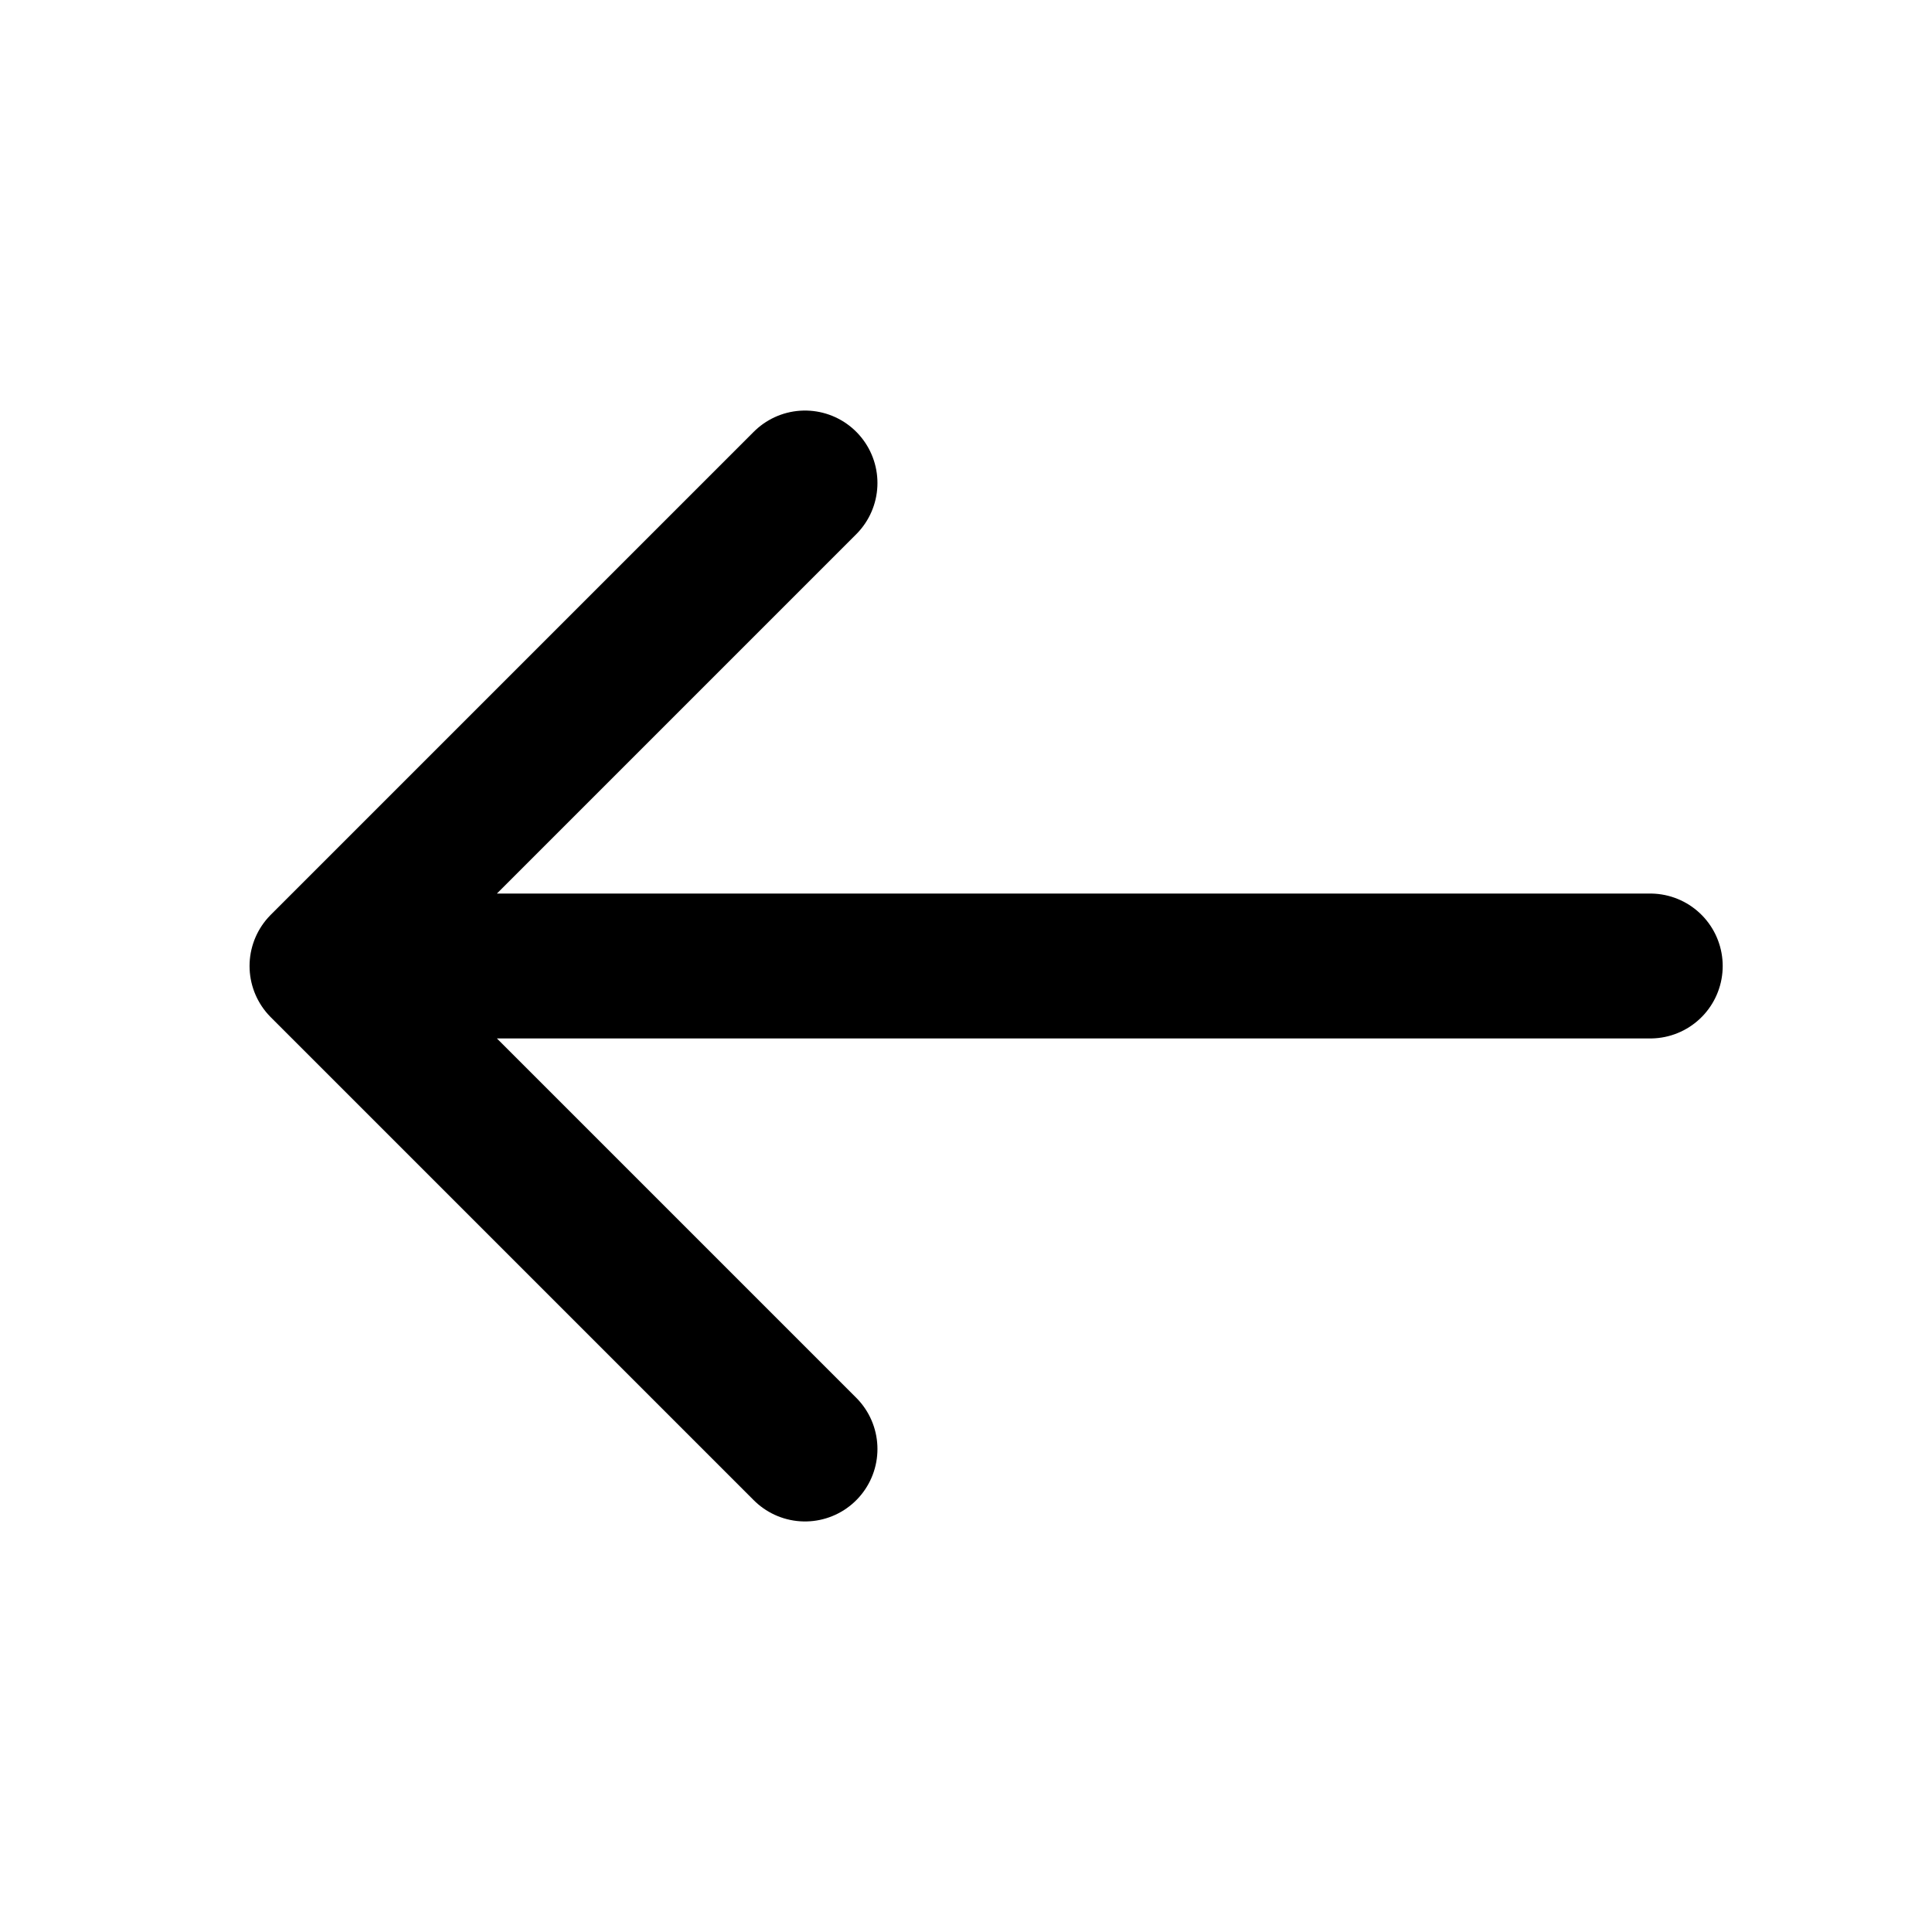
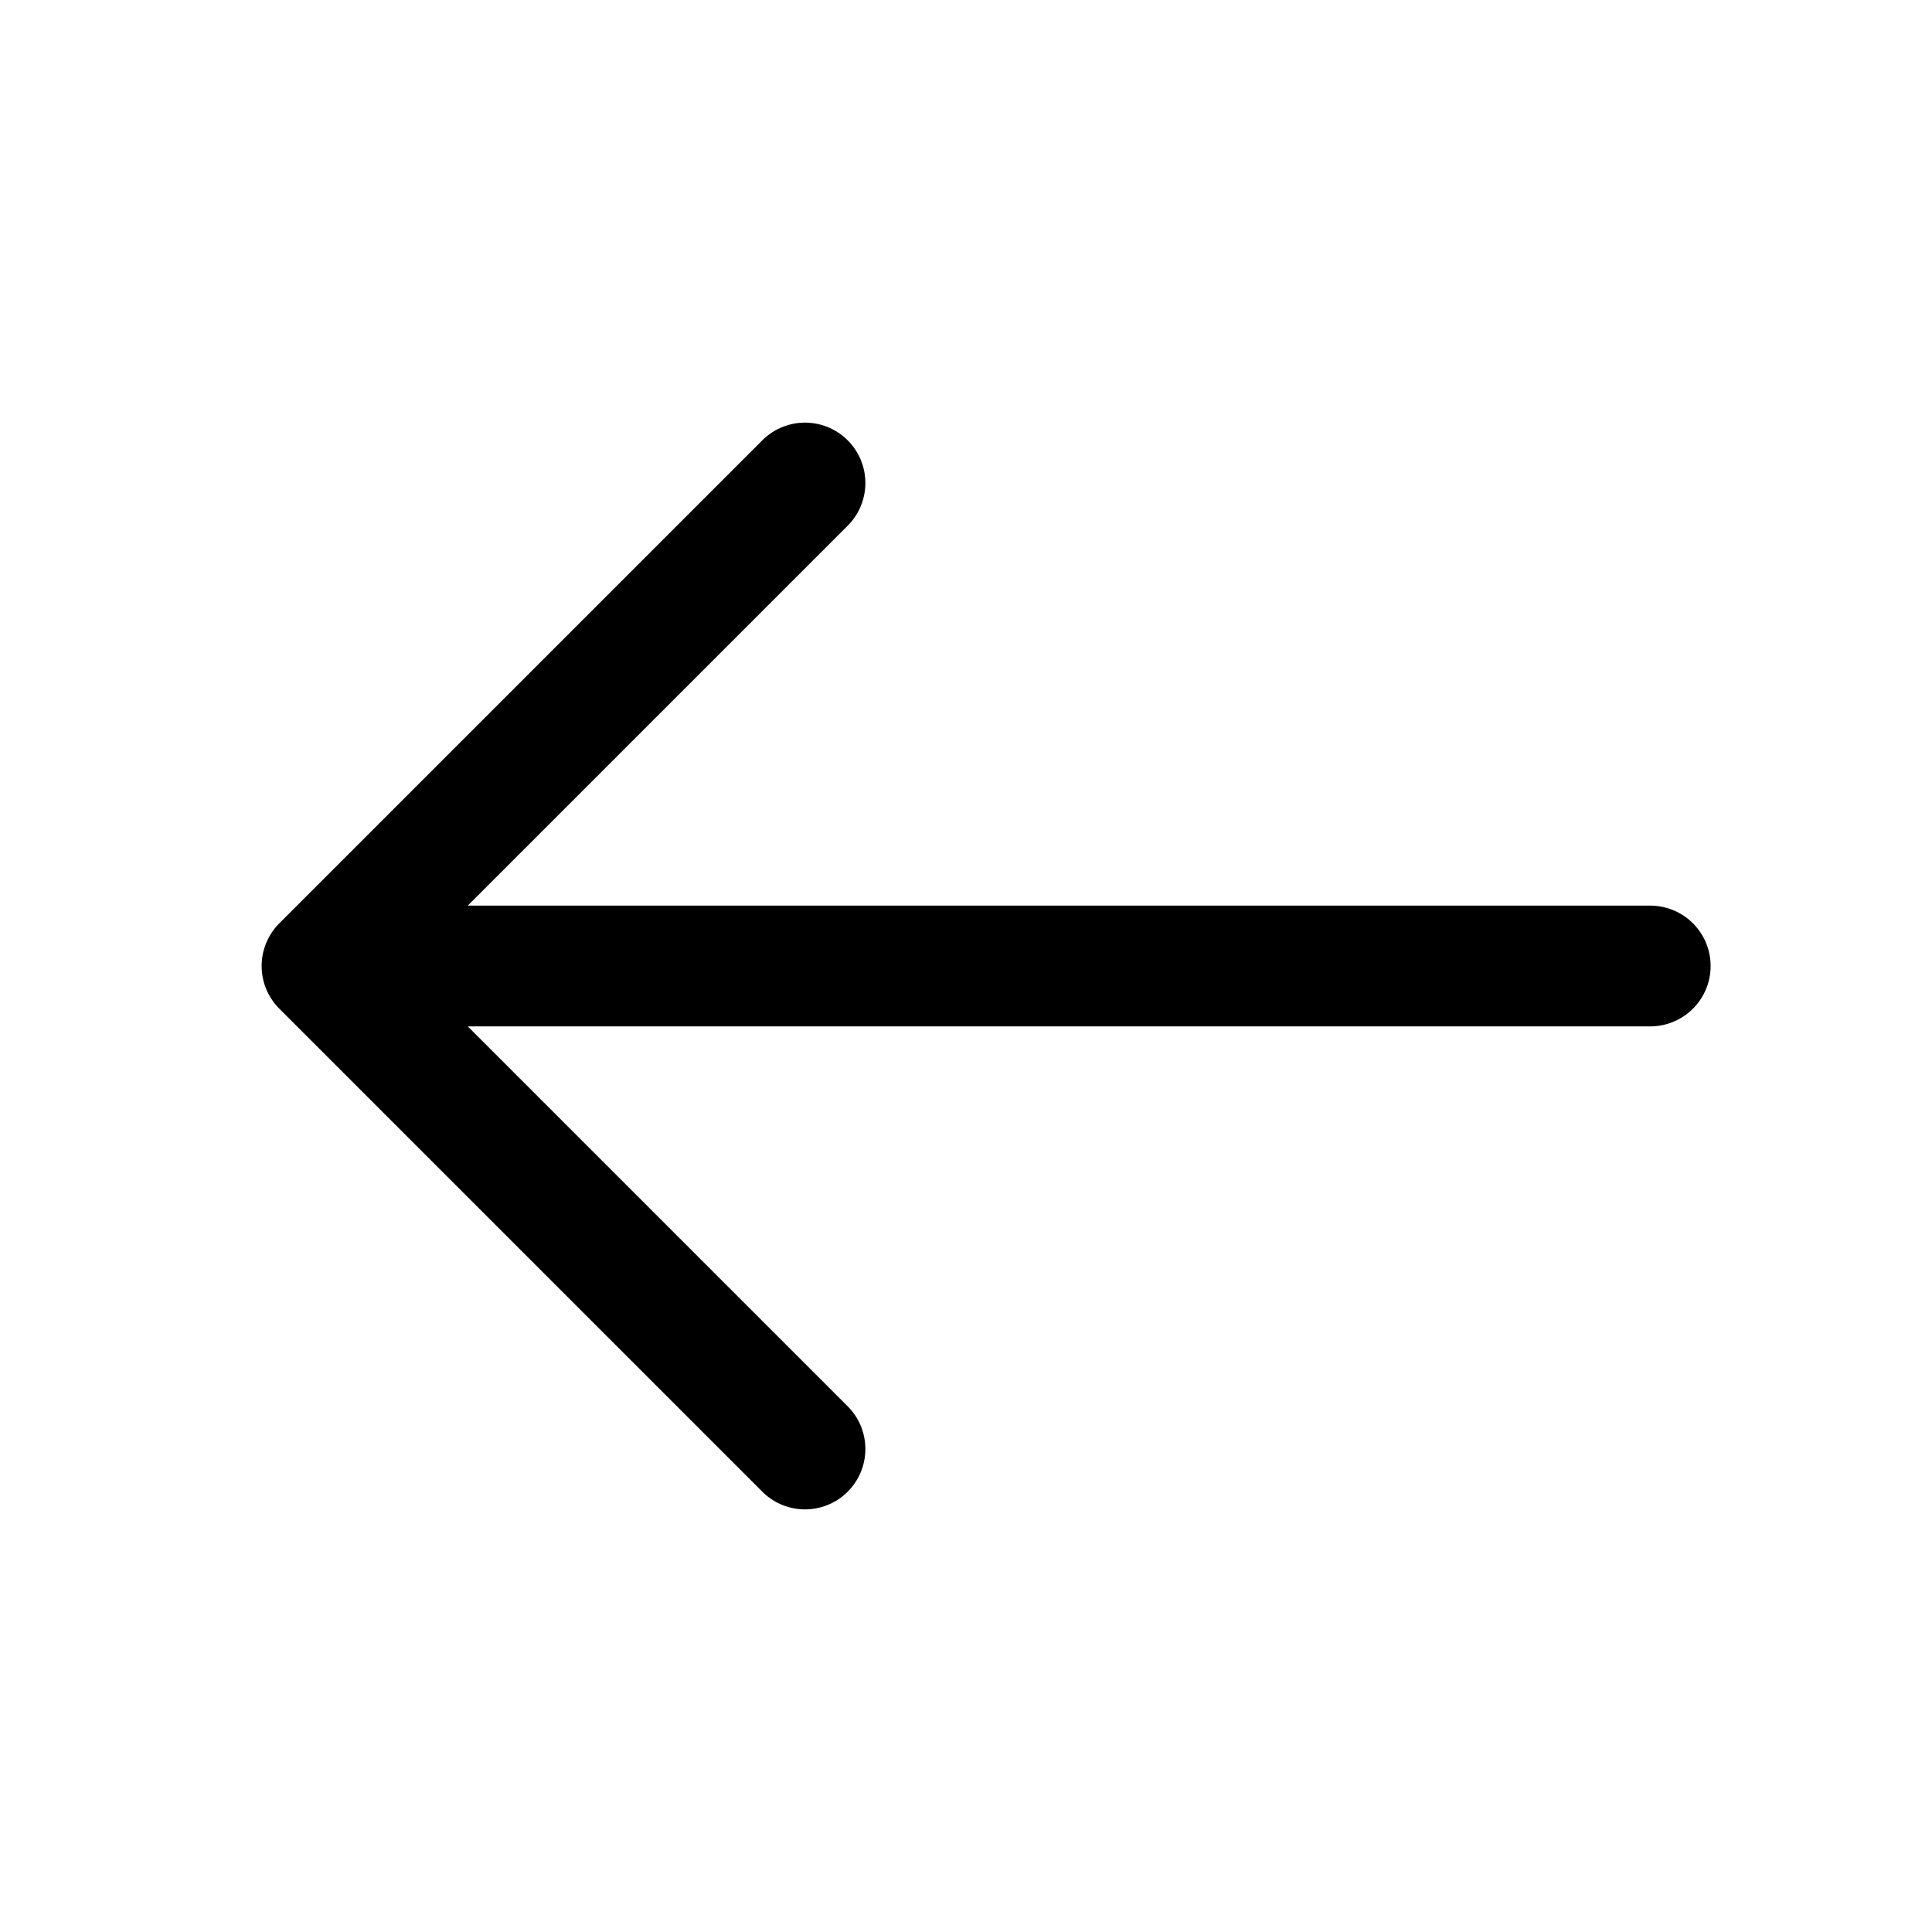
- <svg xmlns="http://www.w3.org/2000/svg" width="24" height="24" viewBox="0 0 24 24" fill="none" stroke="black" stroke-width="1.8" stroke-linecap="round" stroke-linejoin="round">
+ <svg xmlns="http://www.w3.org/2000/svg" width="24" height="24" viewBox="0 0 24 24" fill="none" stroke="black" stroke-width="1.5" stroke-linecap="round" stroke-linejoin="round">
  <path d="M20.5 12 L4 12 M10 6 L4 12 L10 18" />
</svg>
